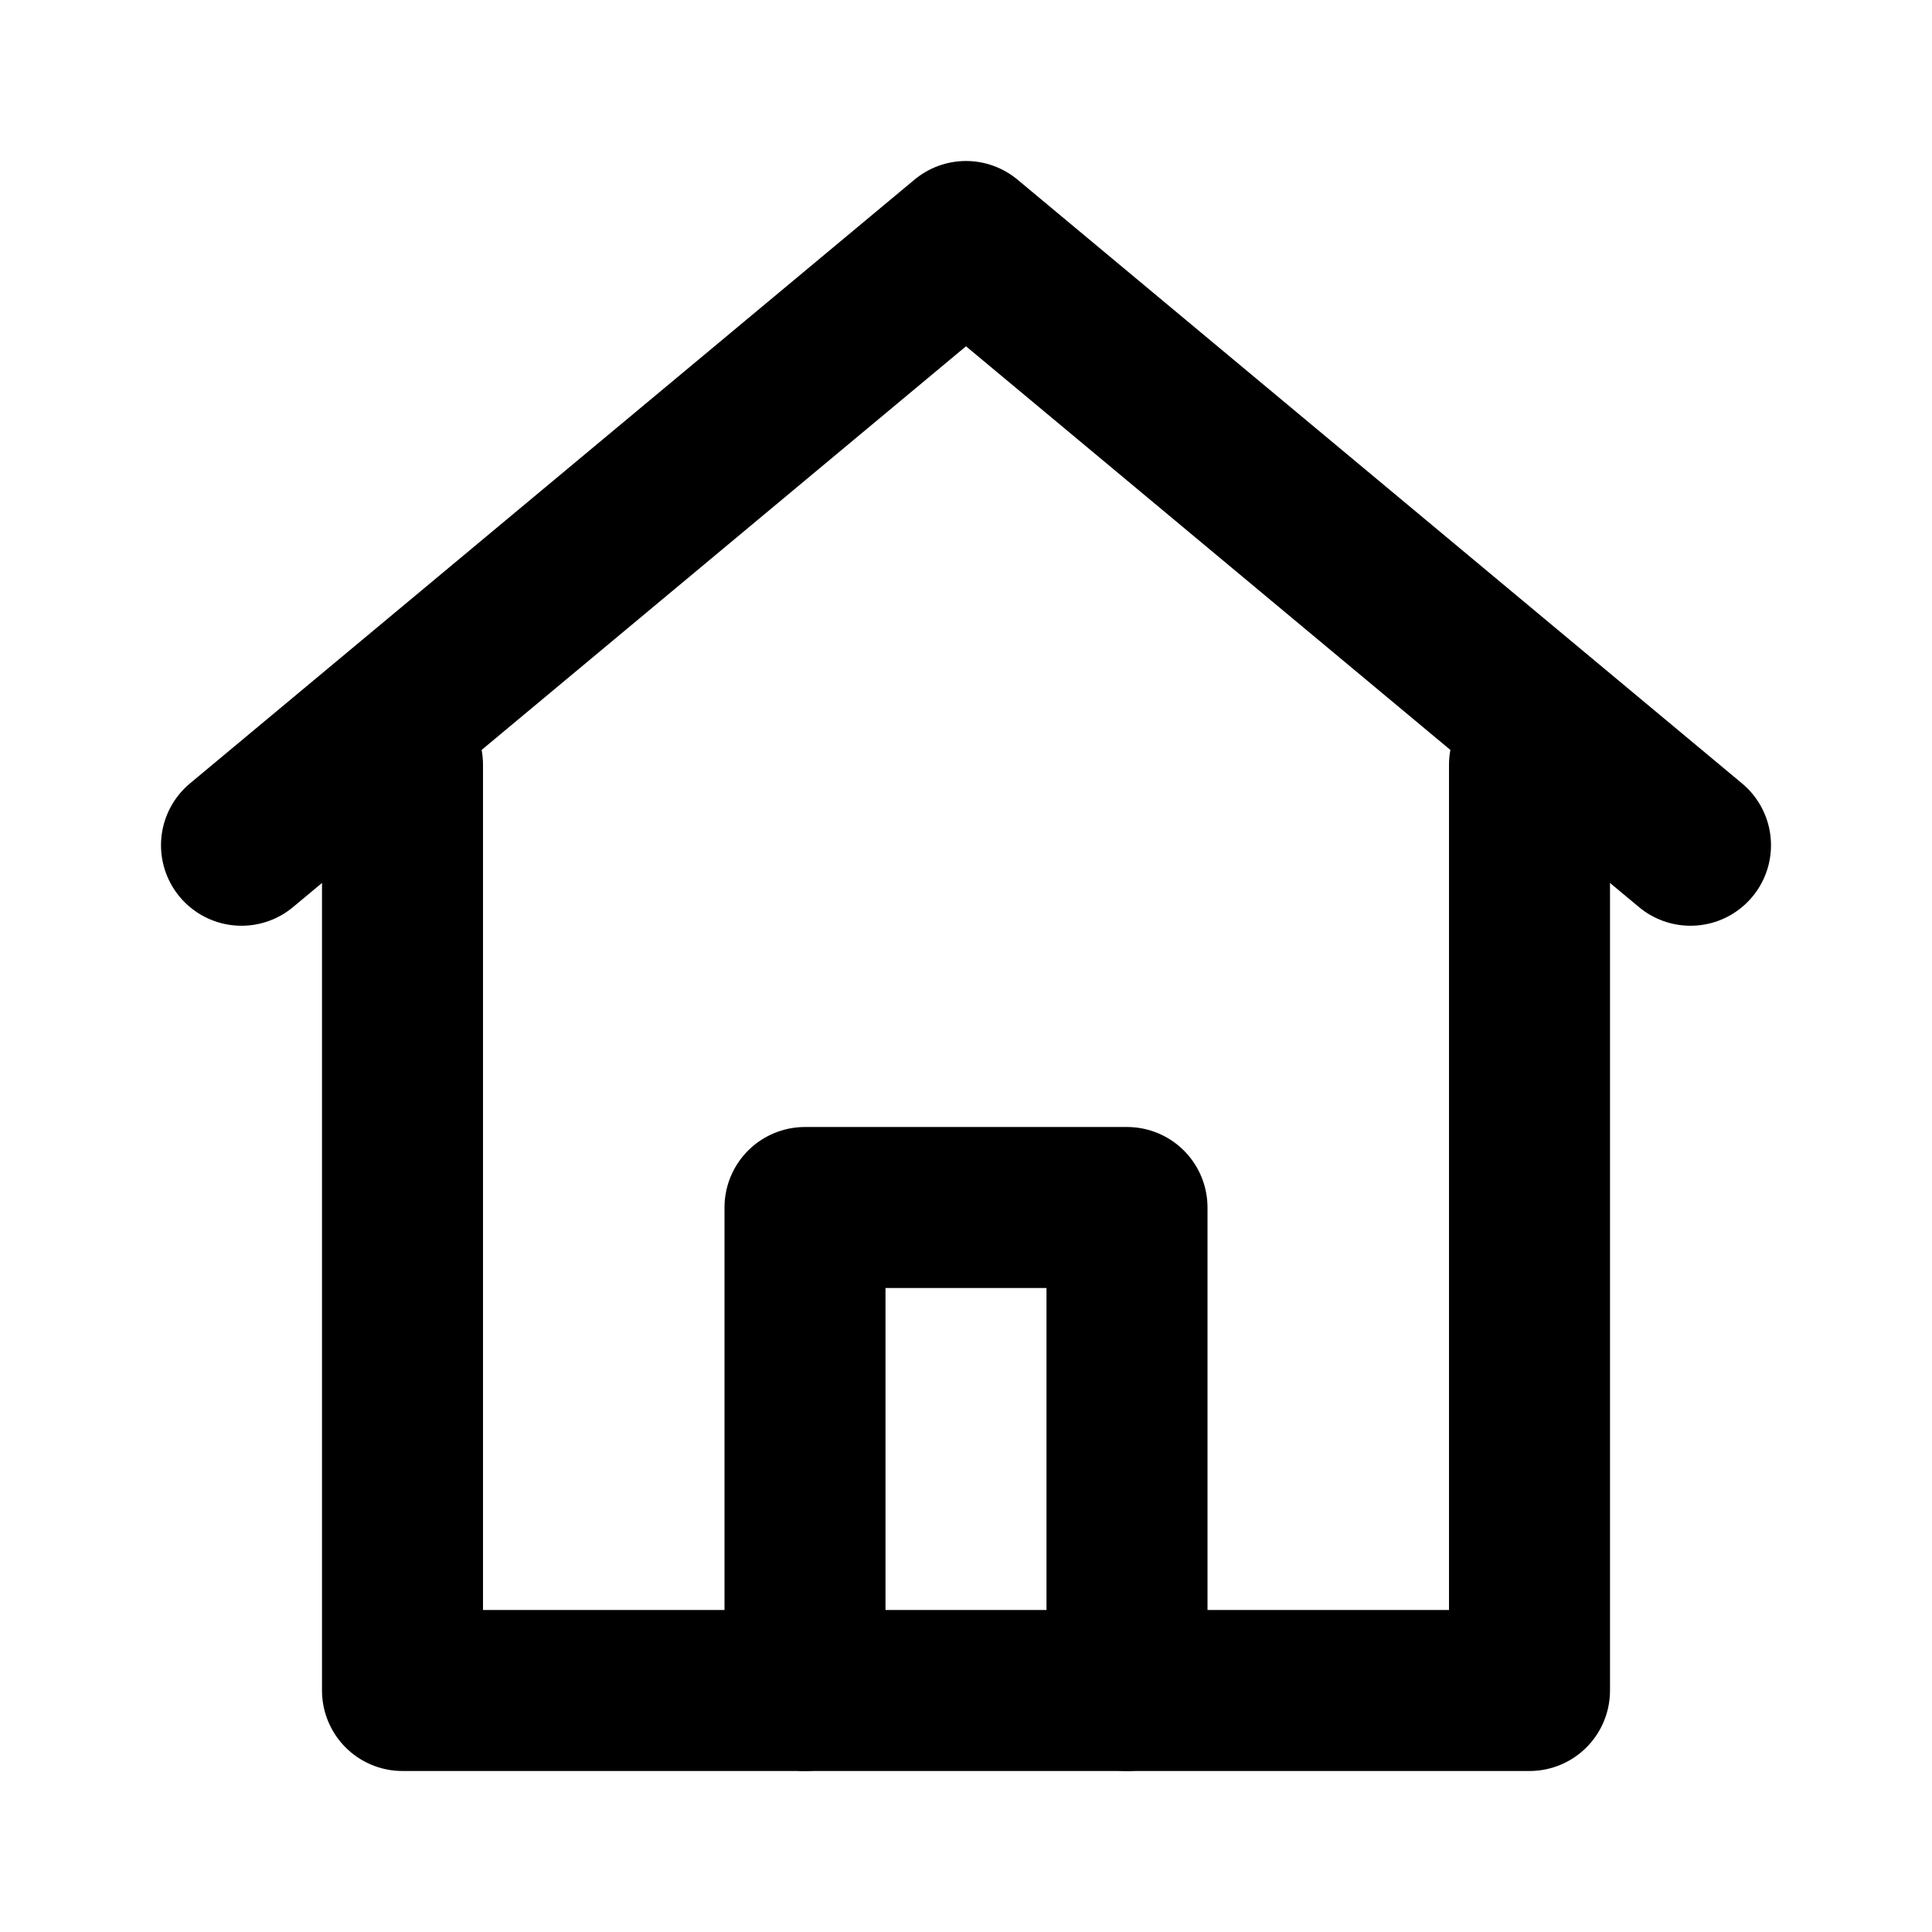
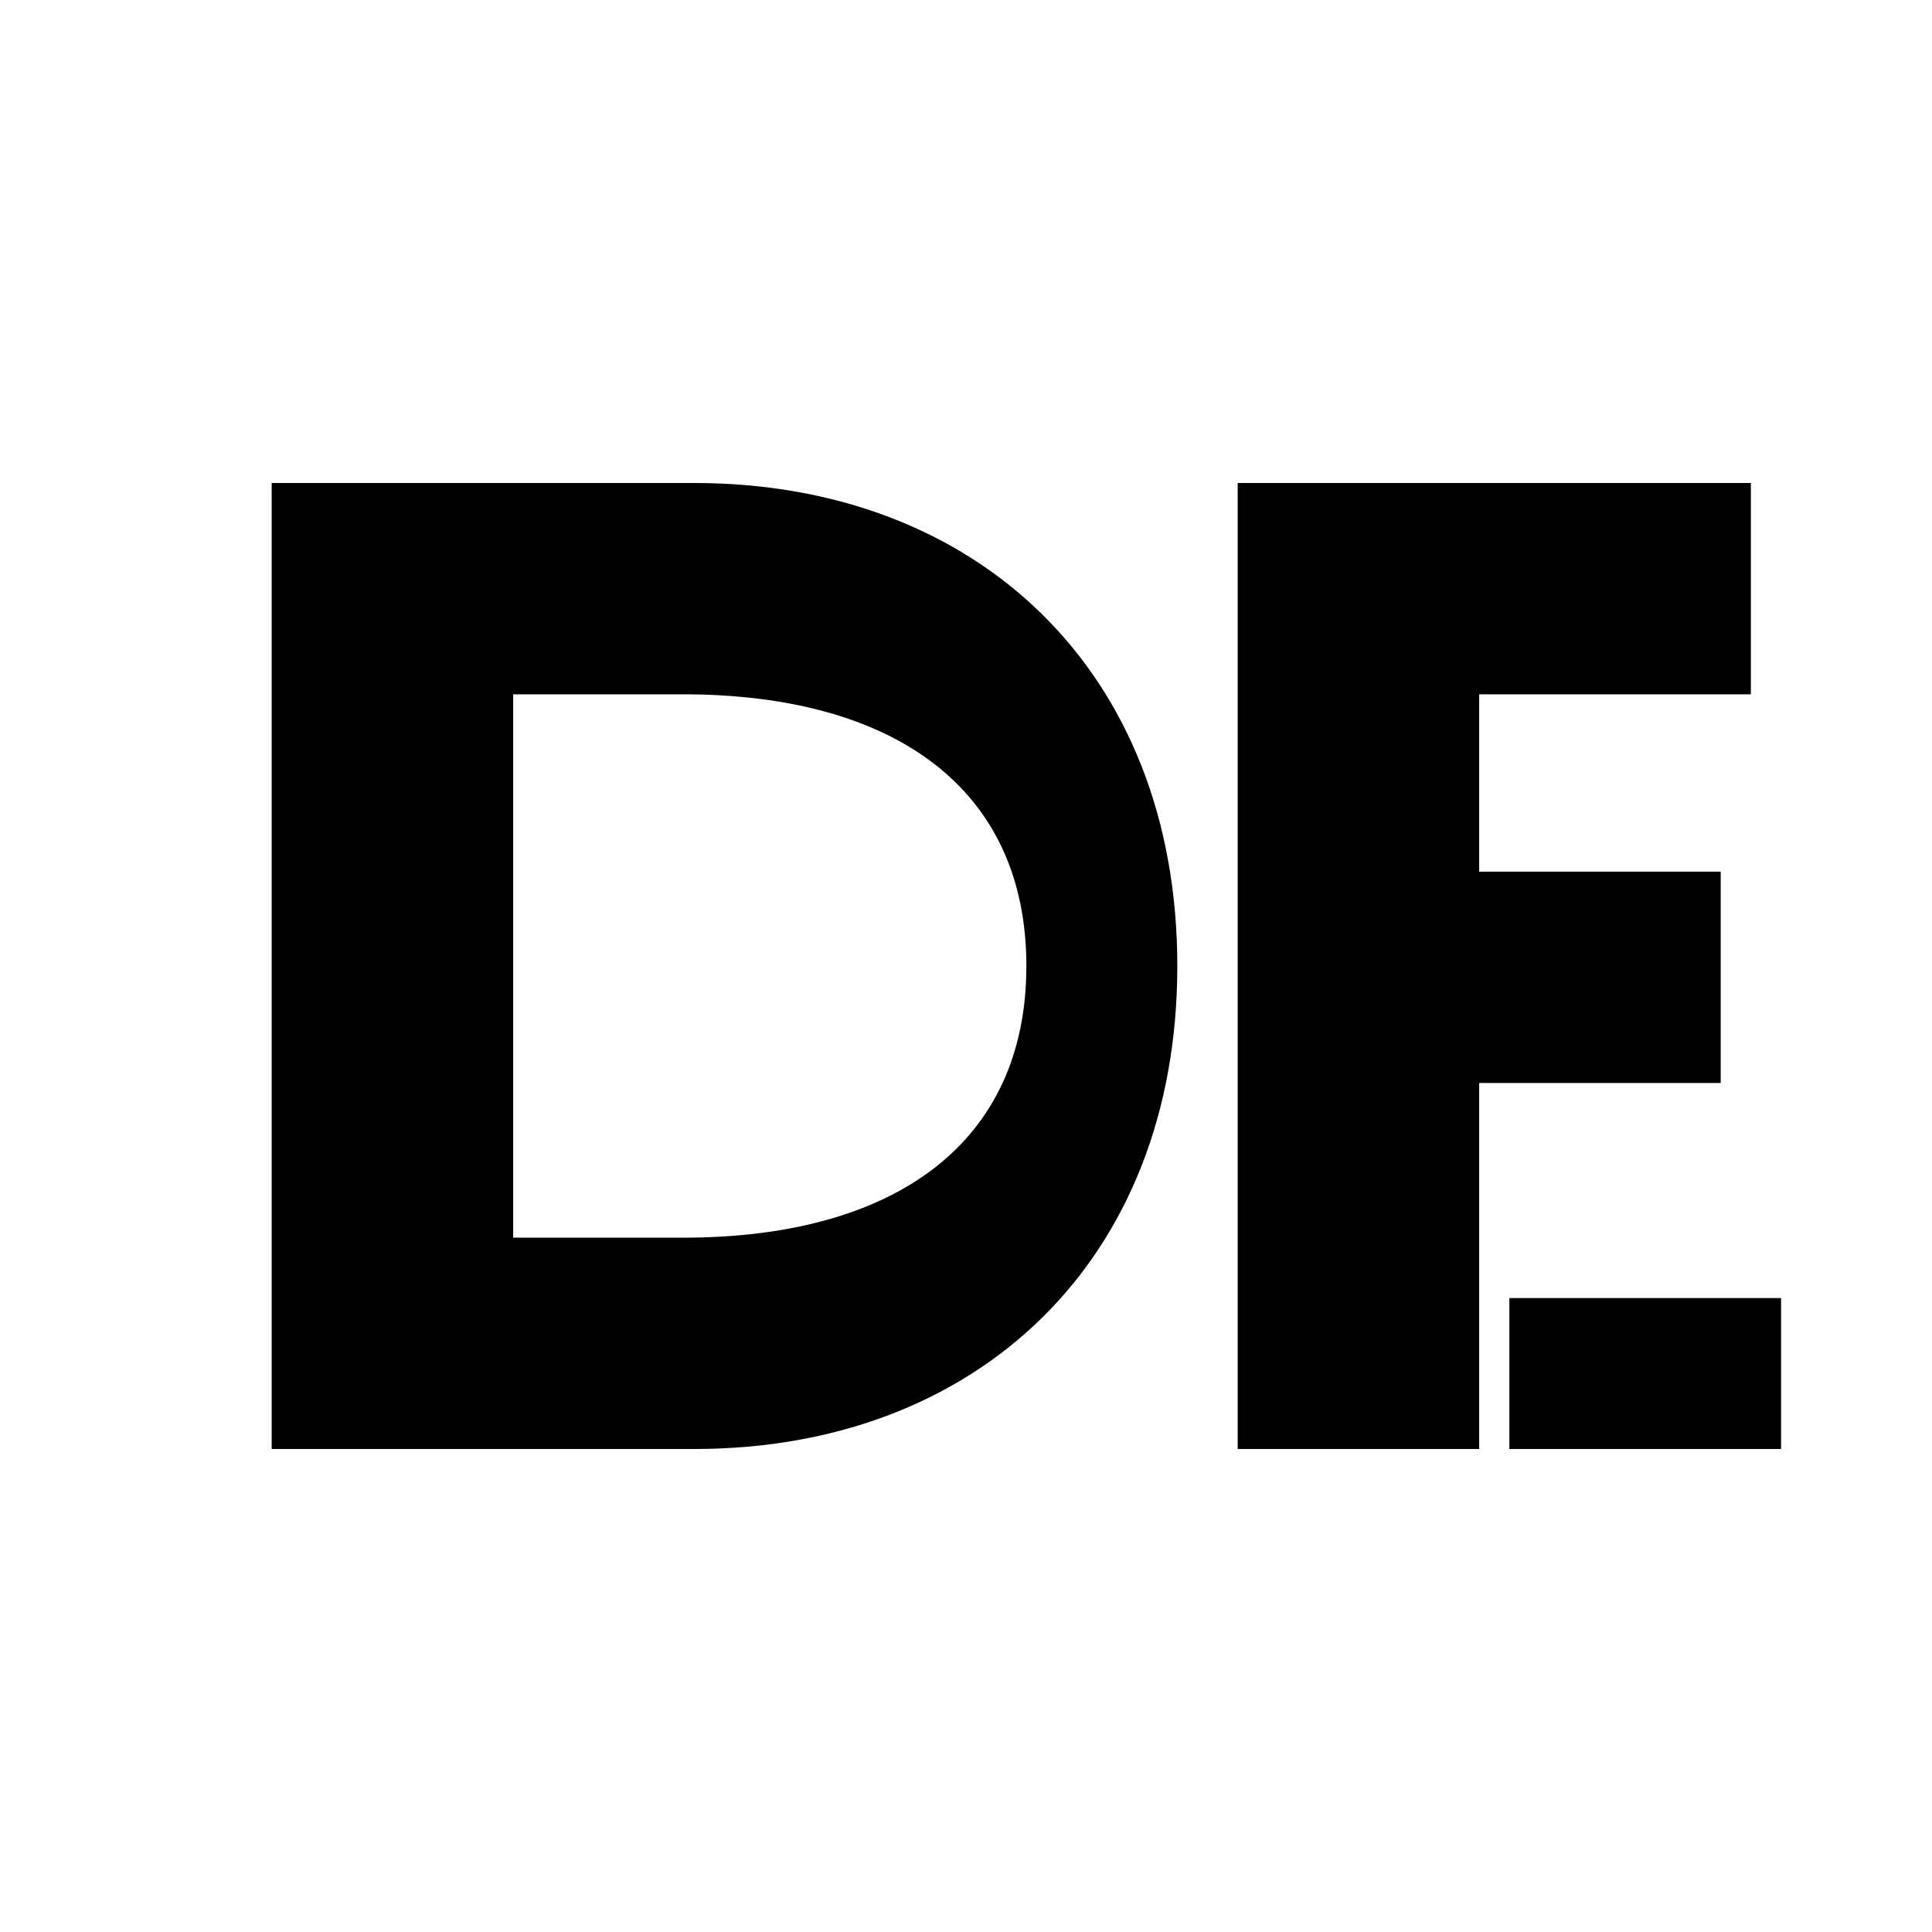
- <svg xmlns="http://www.w3.org/2000/svg" viewBox="0 0 24 24" fill="none" stroke="currentColor" stroke-width="2" stroke-linecap="round" stroke-linejoin="round" aria-hidden="true">
-   <path d="M3 10.5 12 3l9 7.5" />
-   <path d="M5 9.5V21h14V9.5" />
-   <path d="M10 21v-6h4v6" />
+ <svg xmlns="http://www.w3.org/2000/svg" viewBox="0 0 512 512">
+   <path d="M72 128h112c75 0 128 50 128 128s-53 128-128 128H72V128zm64 56v144h45c56 0 91-25 91-72s-35-72-91-72h-45z" />
+   <path d="M328 128h136v56h-72v47h64v56h-64v97h-64V128z" />
+   <path d="M400 344h72v40h-72z" />
</svg>
